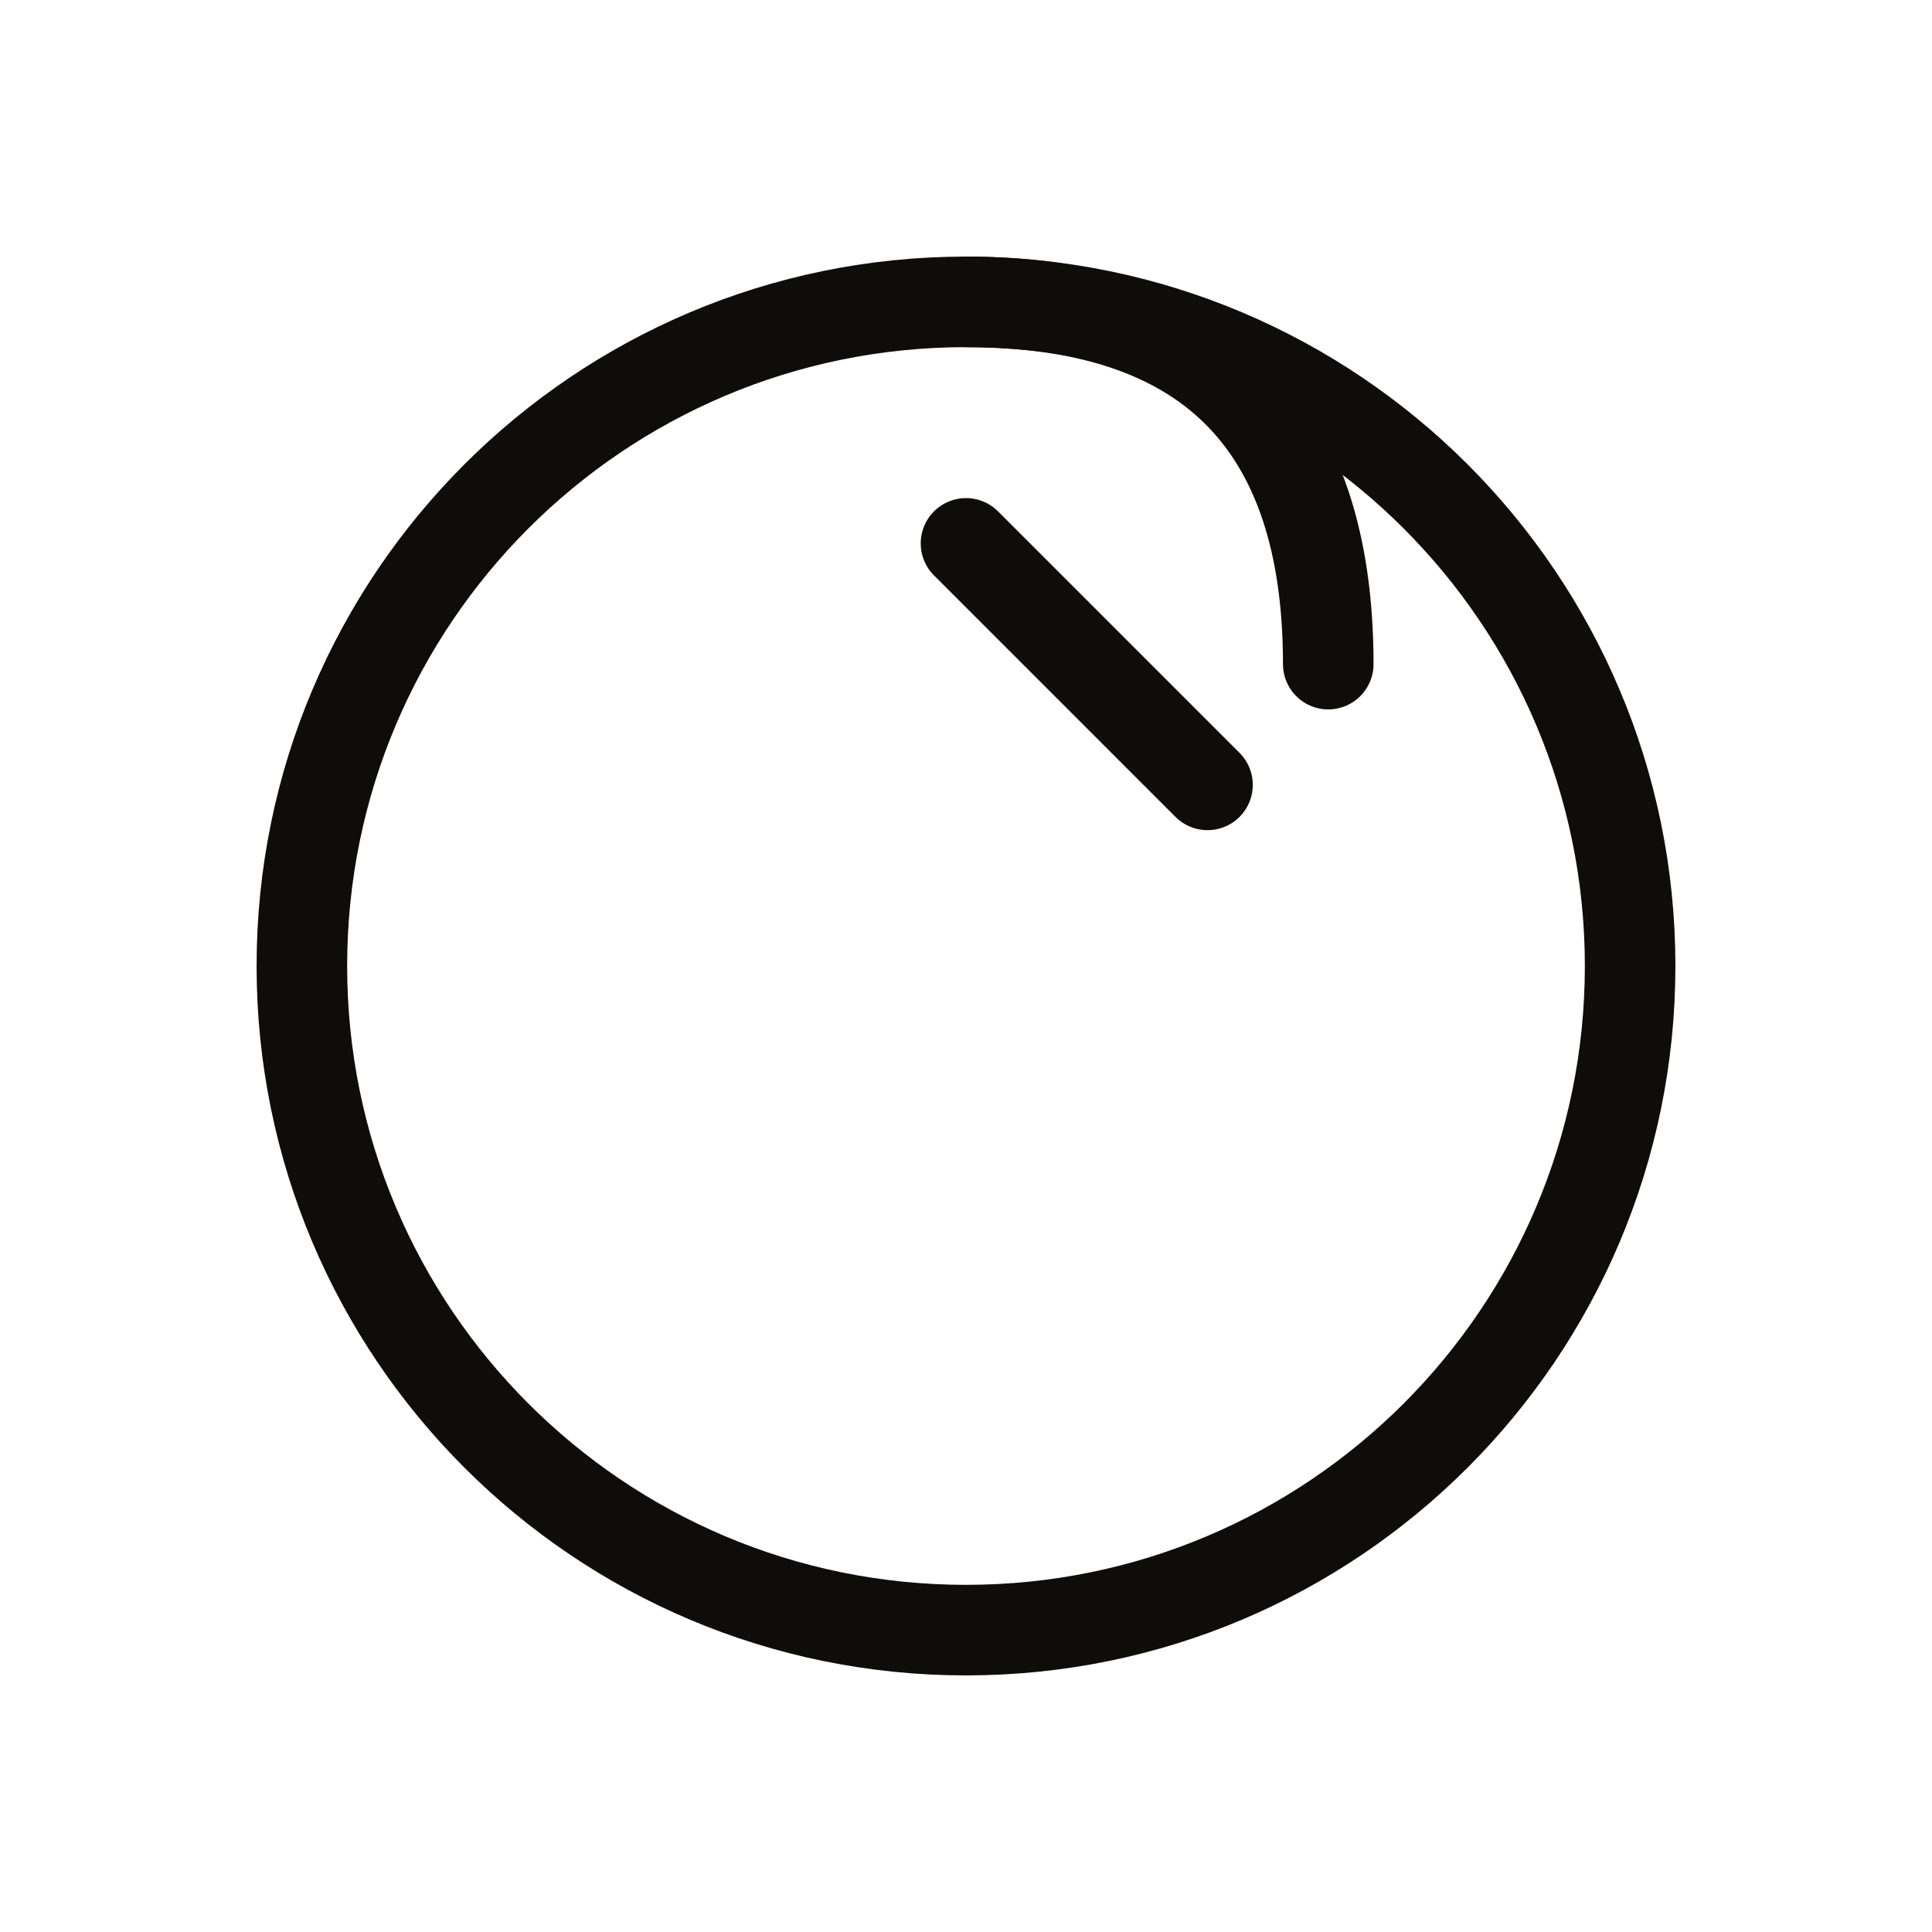
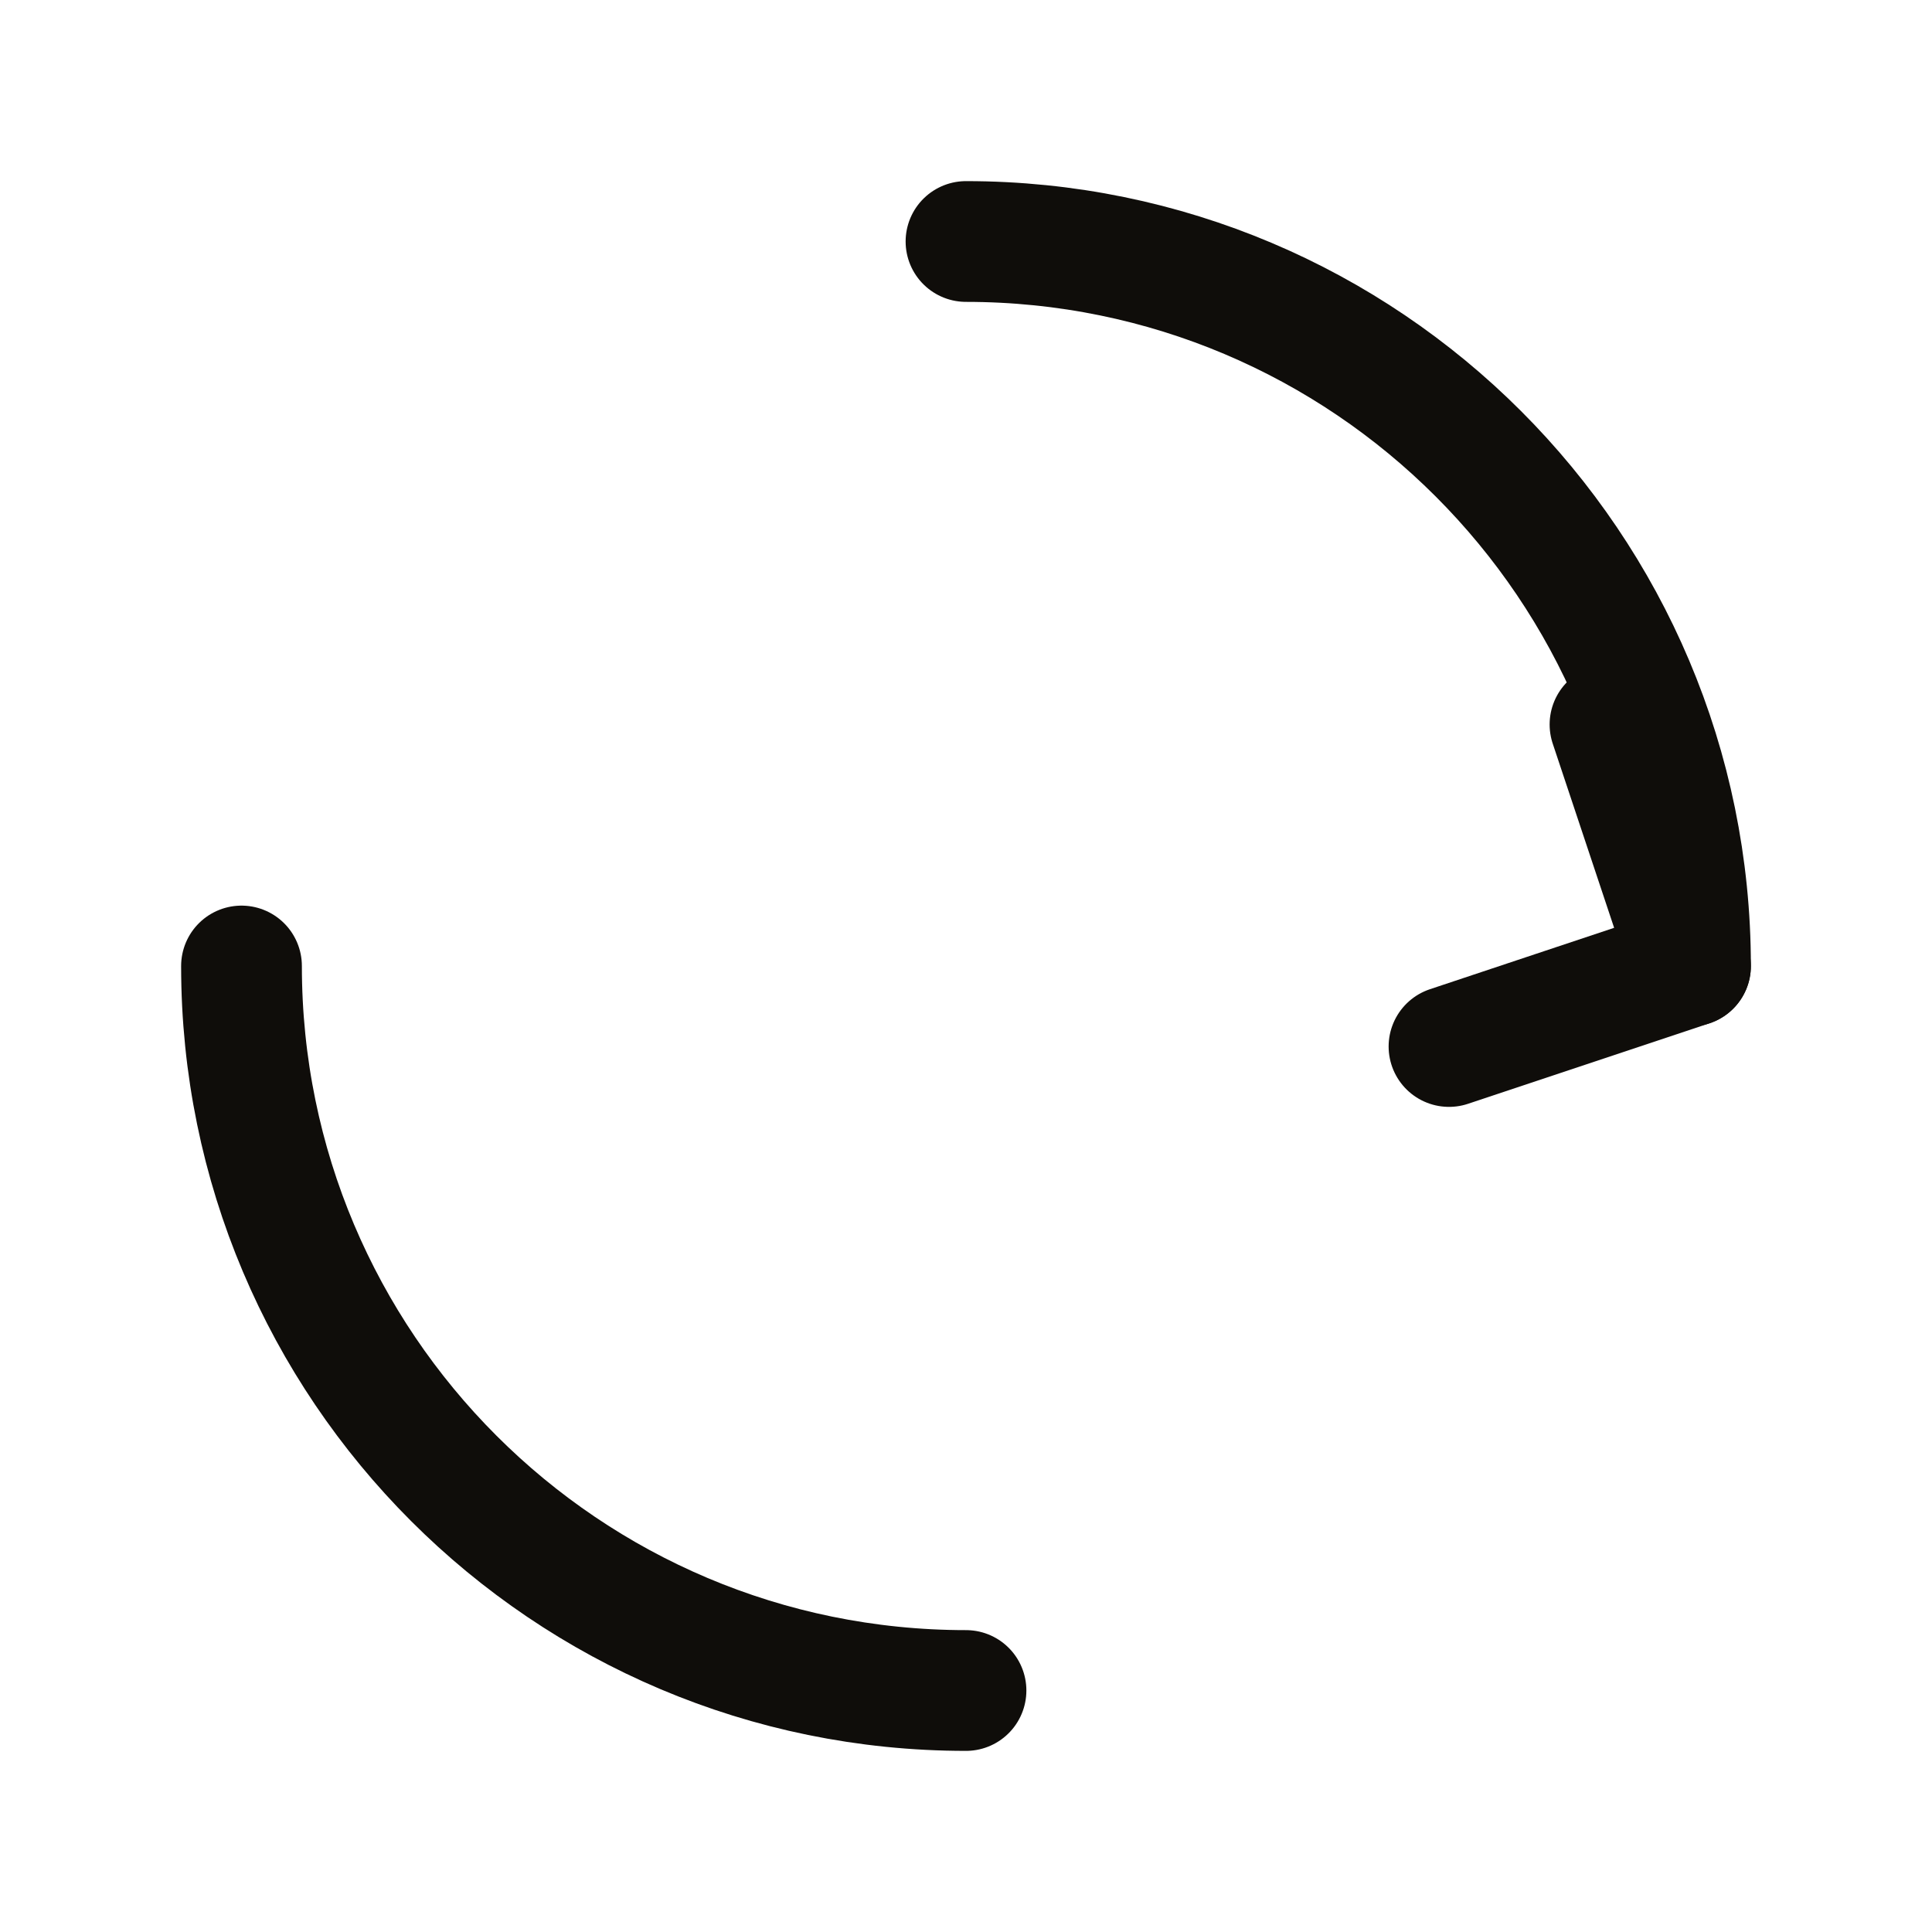
- <svg xmlns="http://www.w3.org/2000/svg" viewBox="0 0 32 32">
-   <circle cx="16" cy="16" r="11" fill="none" stroke="#0f0d0a" stroke-width="1.5" stroke-linecap="round" />
-   <path d="M 16 5 Q 22 5 22 11" fill="none" stroke="#0f0d0a" stroke-width="1.5" stroke-linecap="round" stroke-linejoin="round" />
-   <line x1="16" y1="9" x2="20" y2="13" stroke="#0f0d0a" stroke-width="1.5" stroke-linecap="round" />
+ <svg xmlns="http://www.w3.org/2000/svg" viewBox="0 0 24 24" fill="none" stroke="#0f0d0a" stroke-width="1.5" stroke-linecap="round" stroke-linejoin="round">
+   <path d="M 12 3 A 9 9 0 0 1 21 12" />
+   <polyline points="20 9 21 12 18 13" />
+   <path d="M 12 21 A 9 9 0 0 1 3 12" />
</svg>
